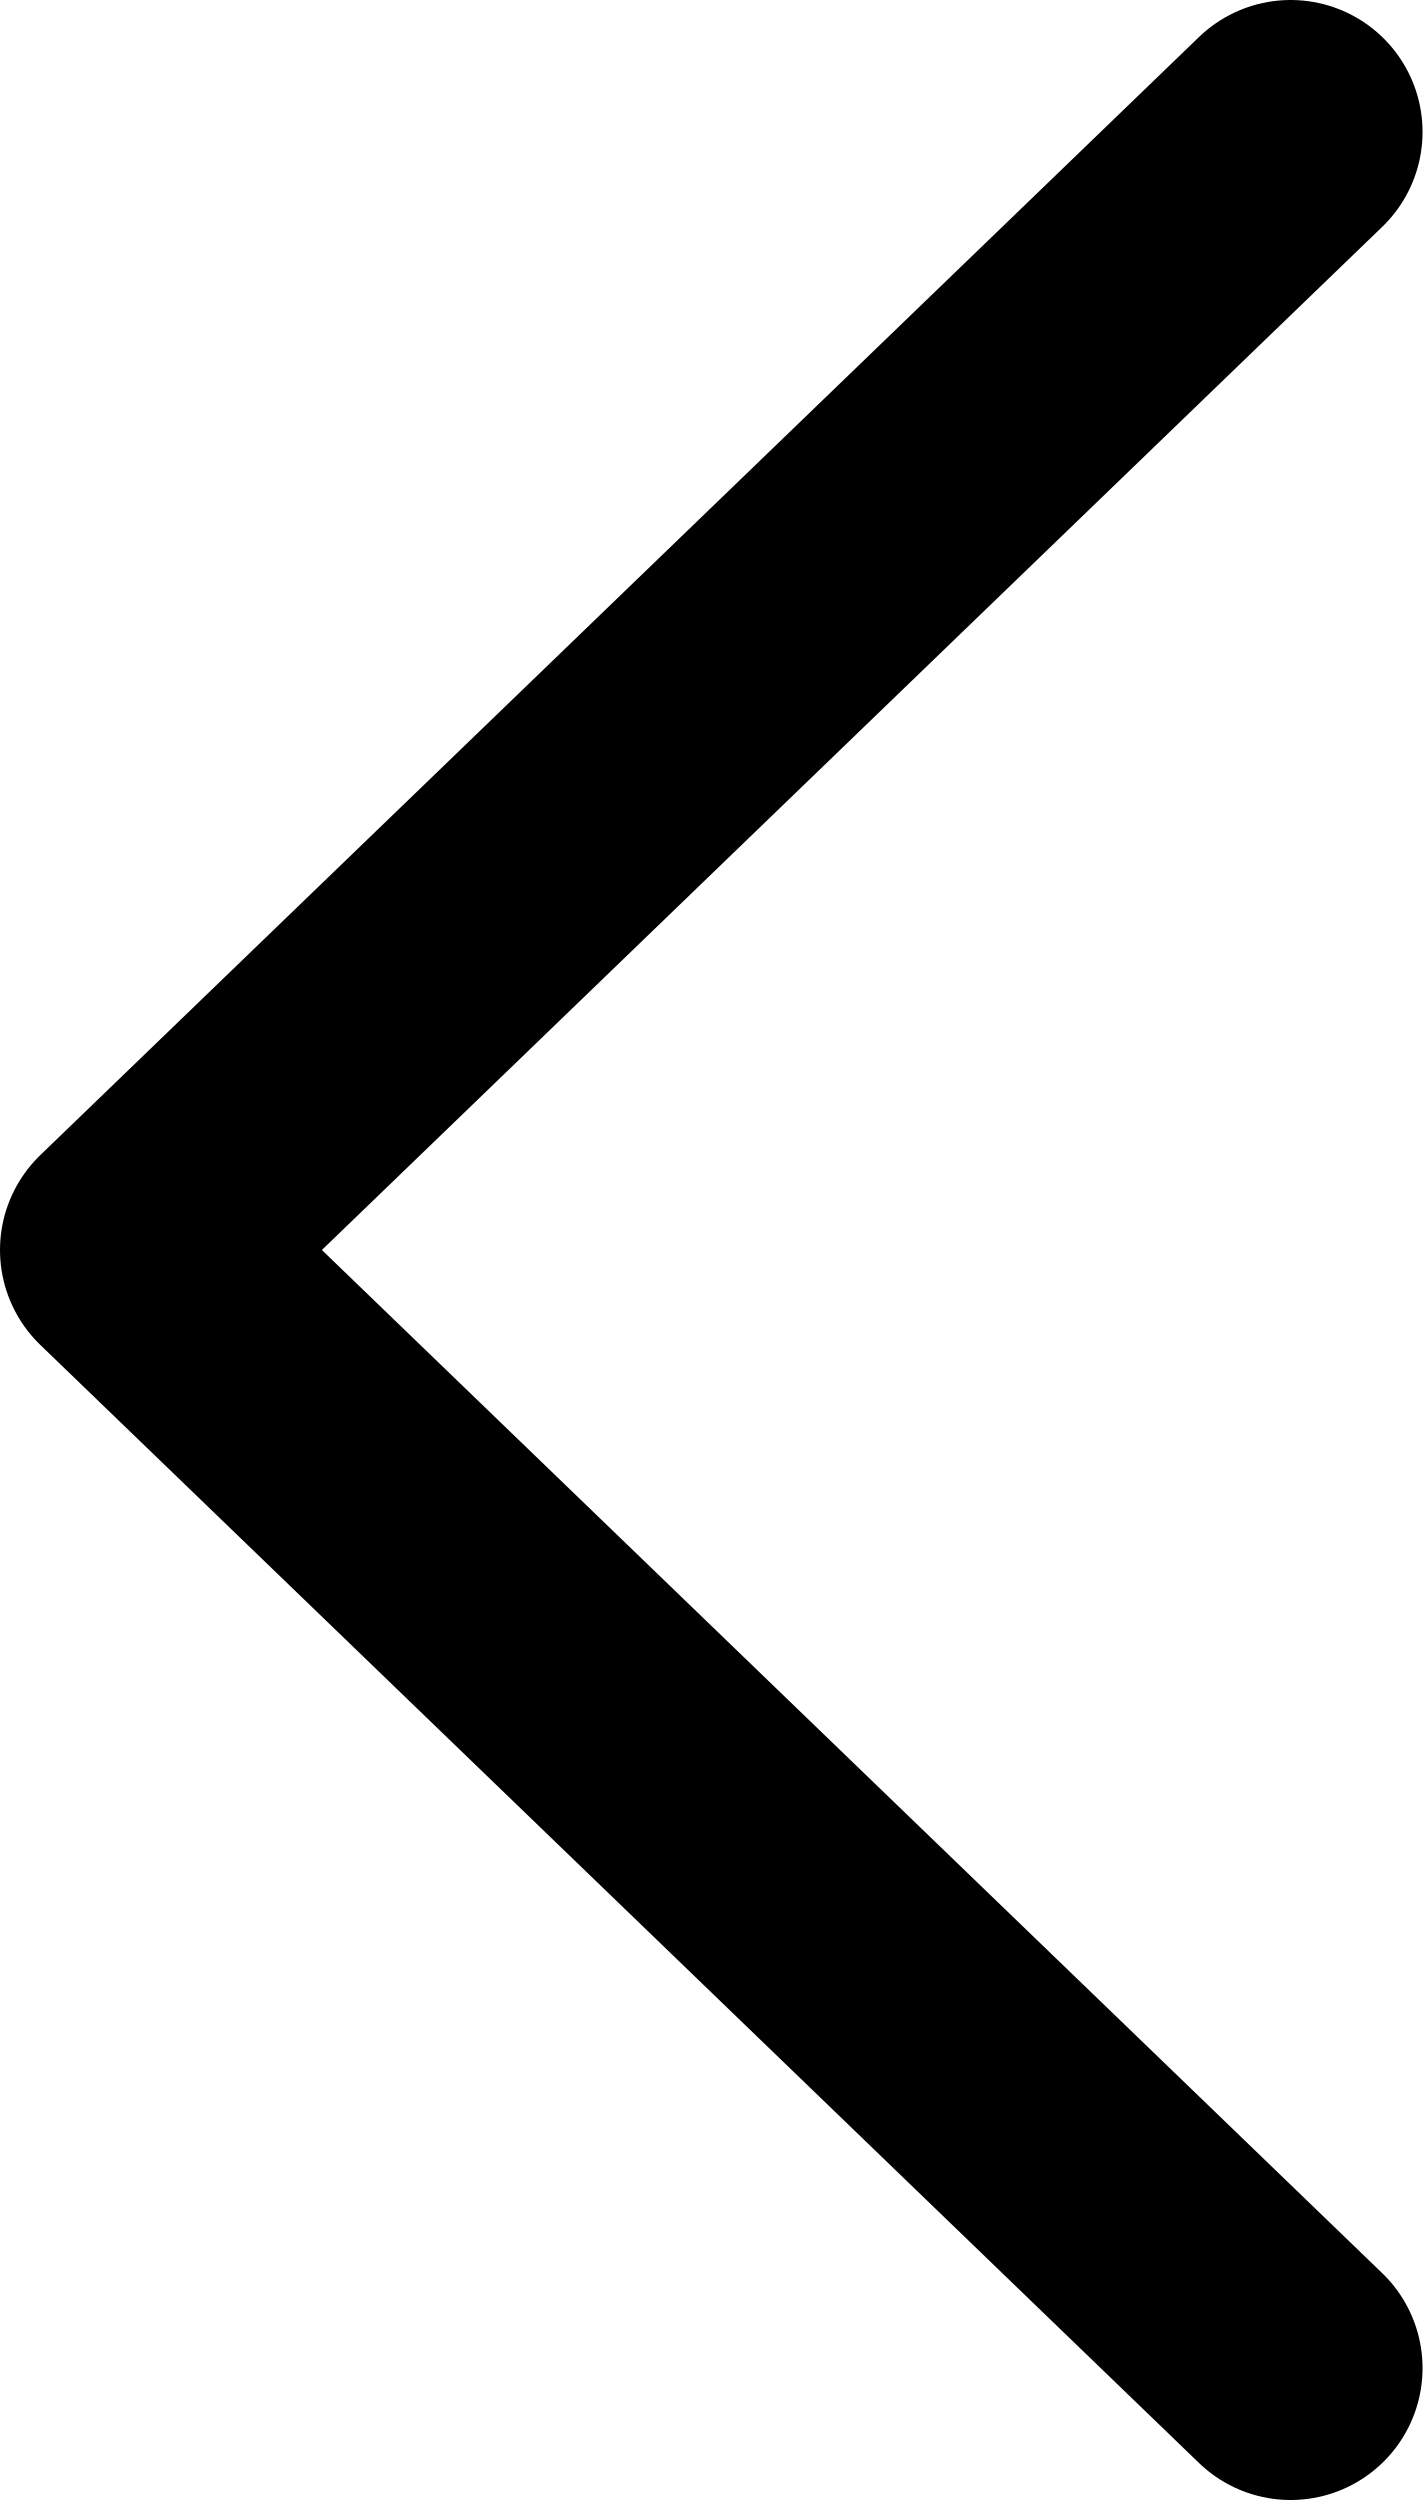
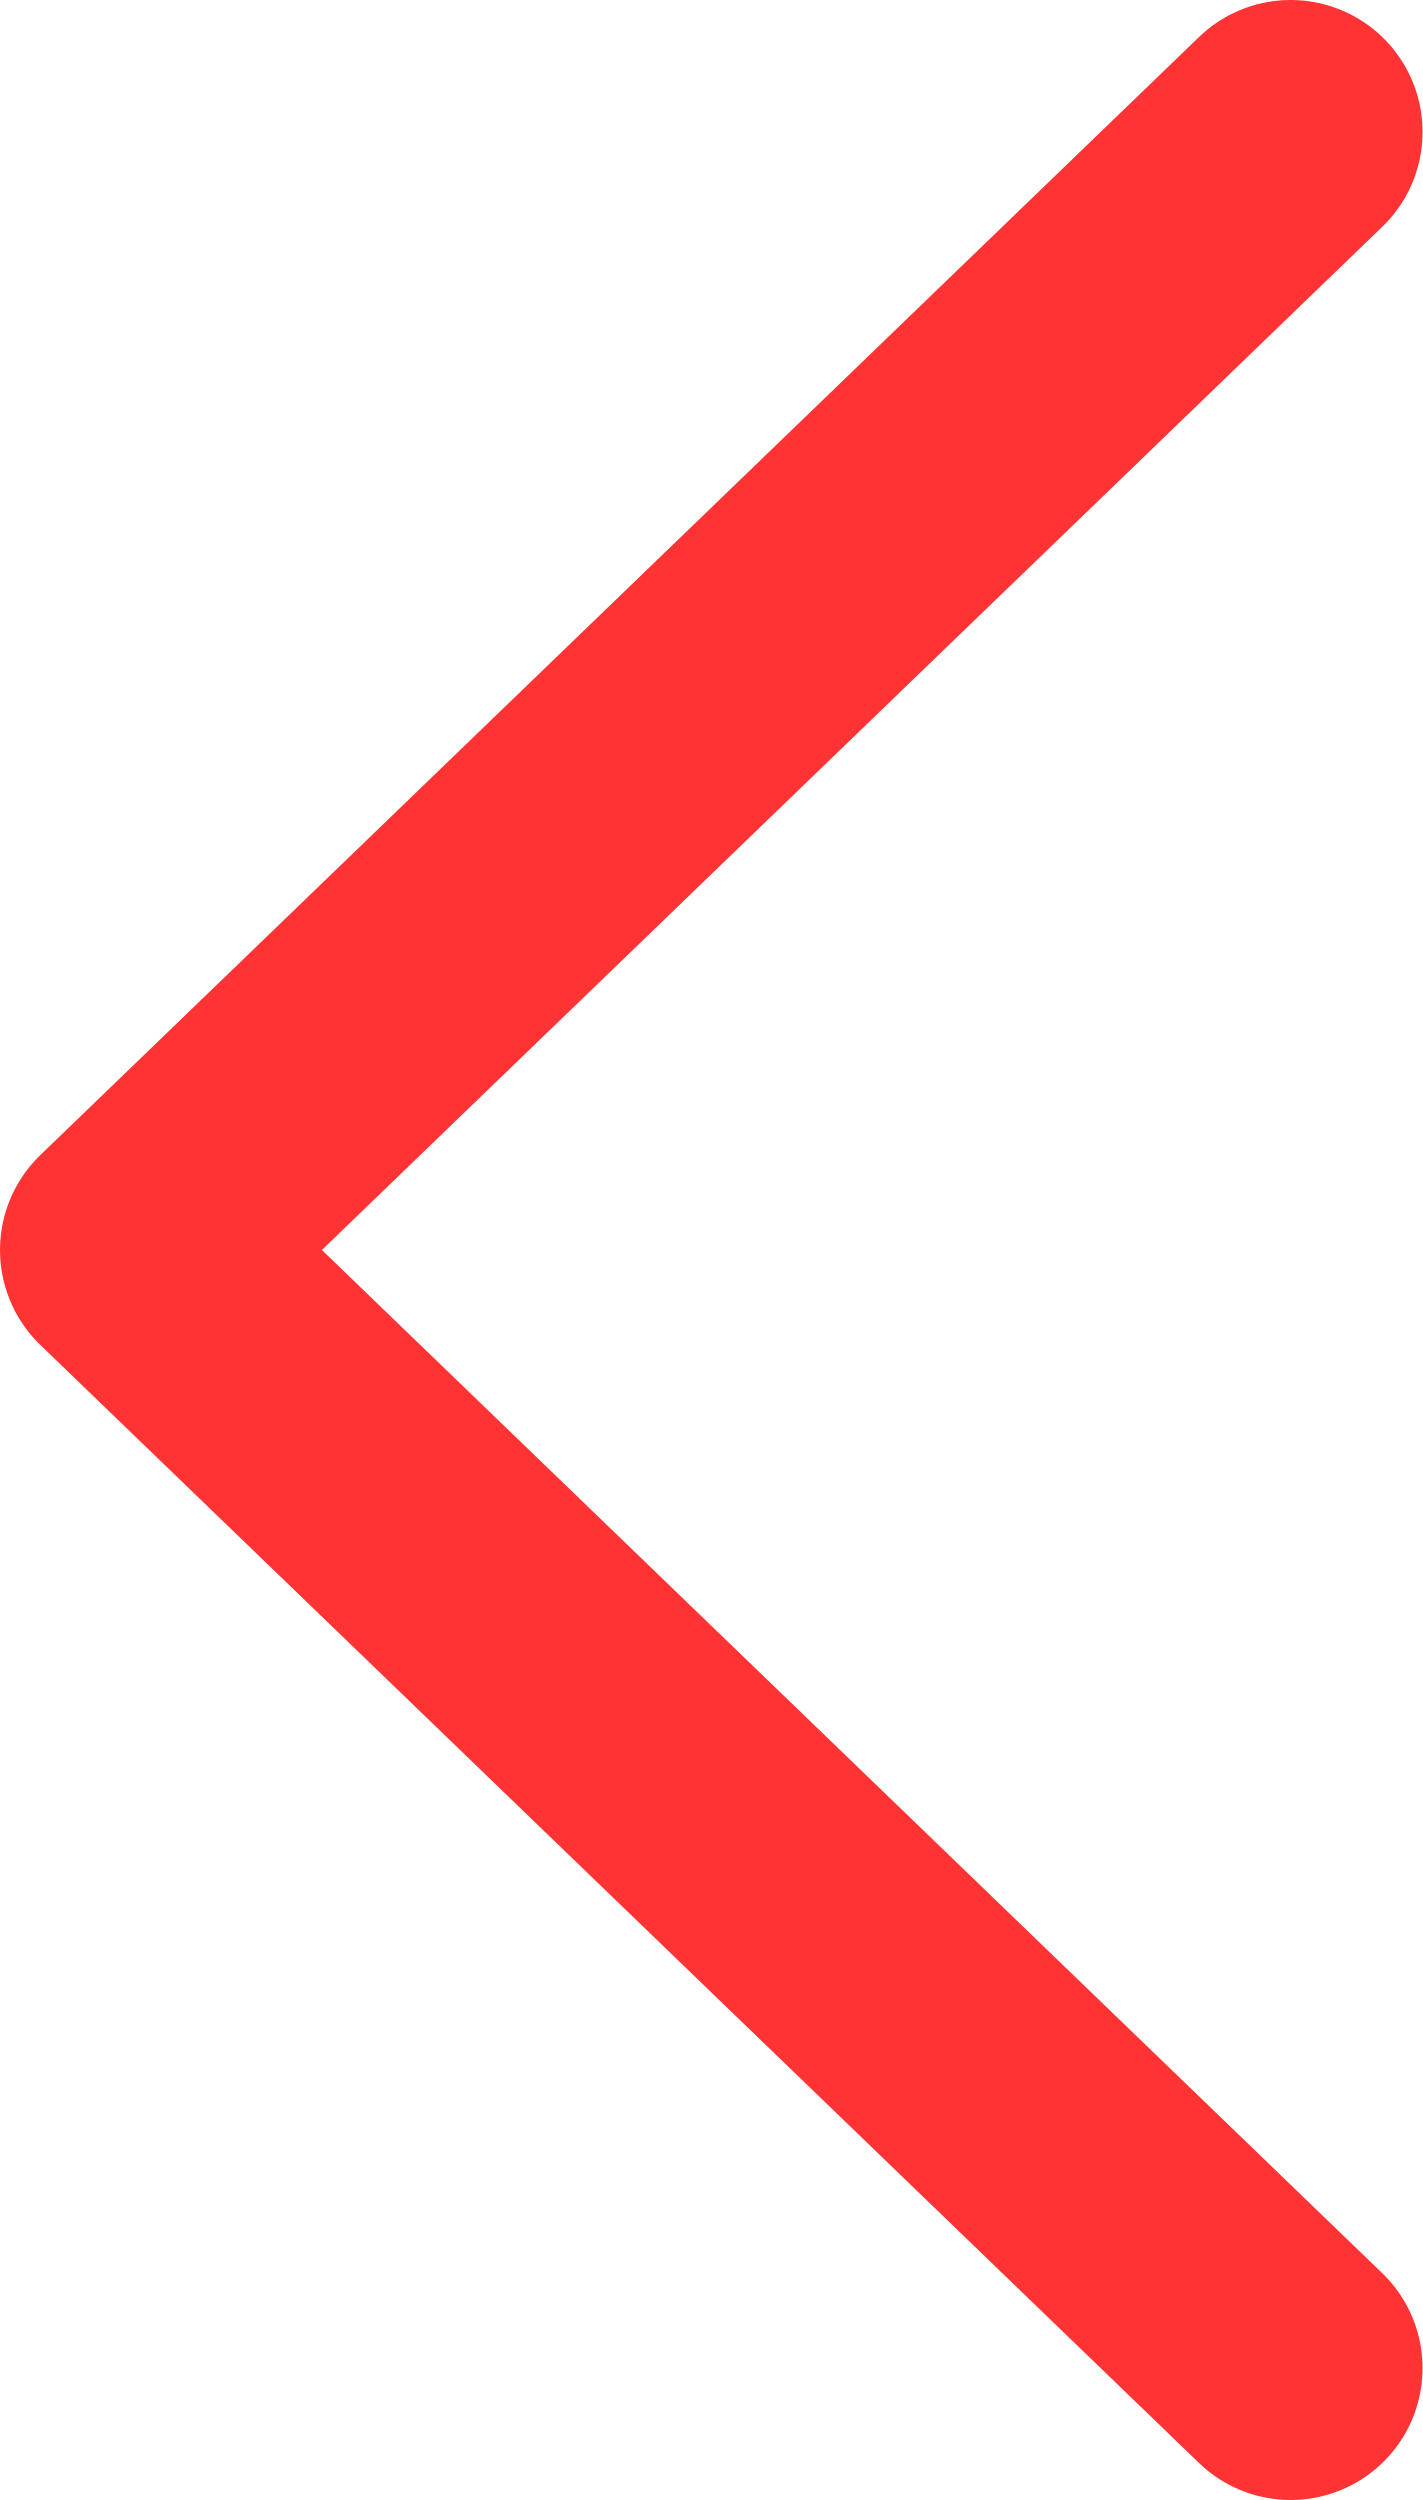
<svg xmlns="http://www.w3.org/2000/svg" id="Layer_2" data-name="Layer 2" viewBox="0 0 26.96 47.38">
  <defs>
    <style>
      .cls-1 {
        fill: none;
-         stroke: #000;
+         stroke: #f33;
        stroke-linecap: round;
        stroke-linejoin: round;
        stroke-width: 5px;
      }
    </style>
  </defs>
  <g id="Layer_1-2" data-name="Layer 1">
    <polyline class="cls-1" points="24.46 44.88 2.5 23.69 24.46 2.5" />
  </g>
</svg>
